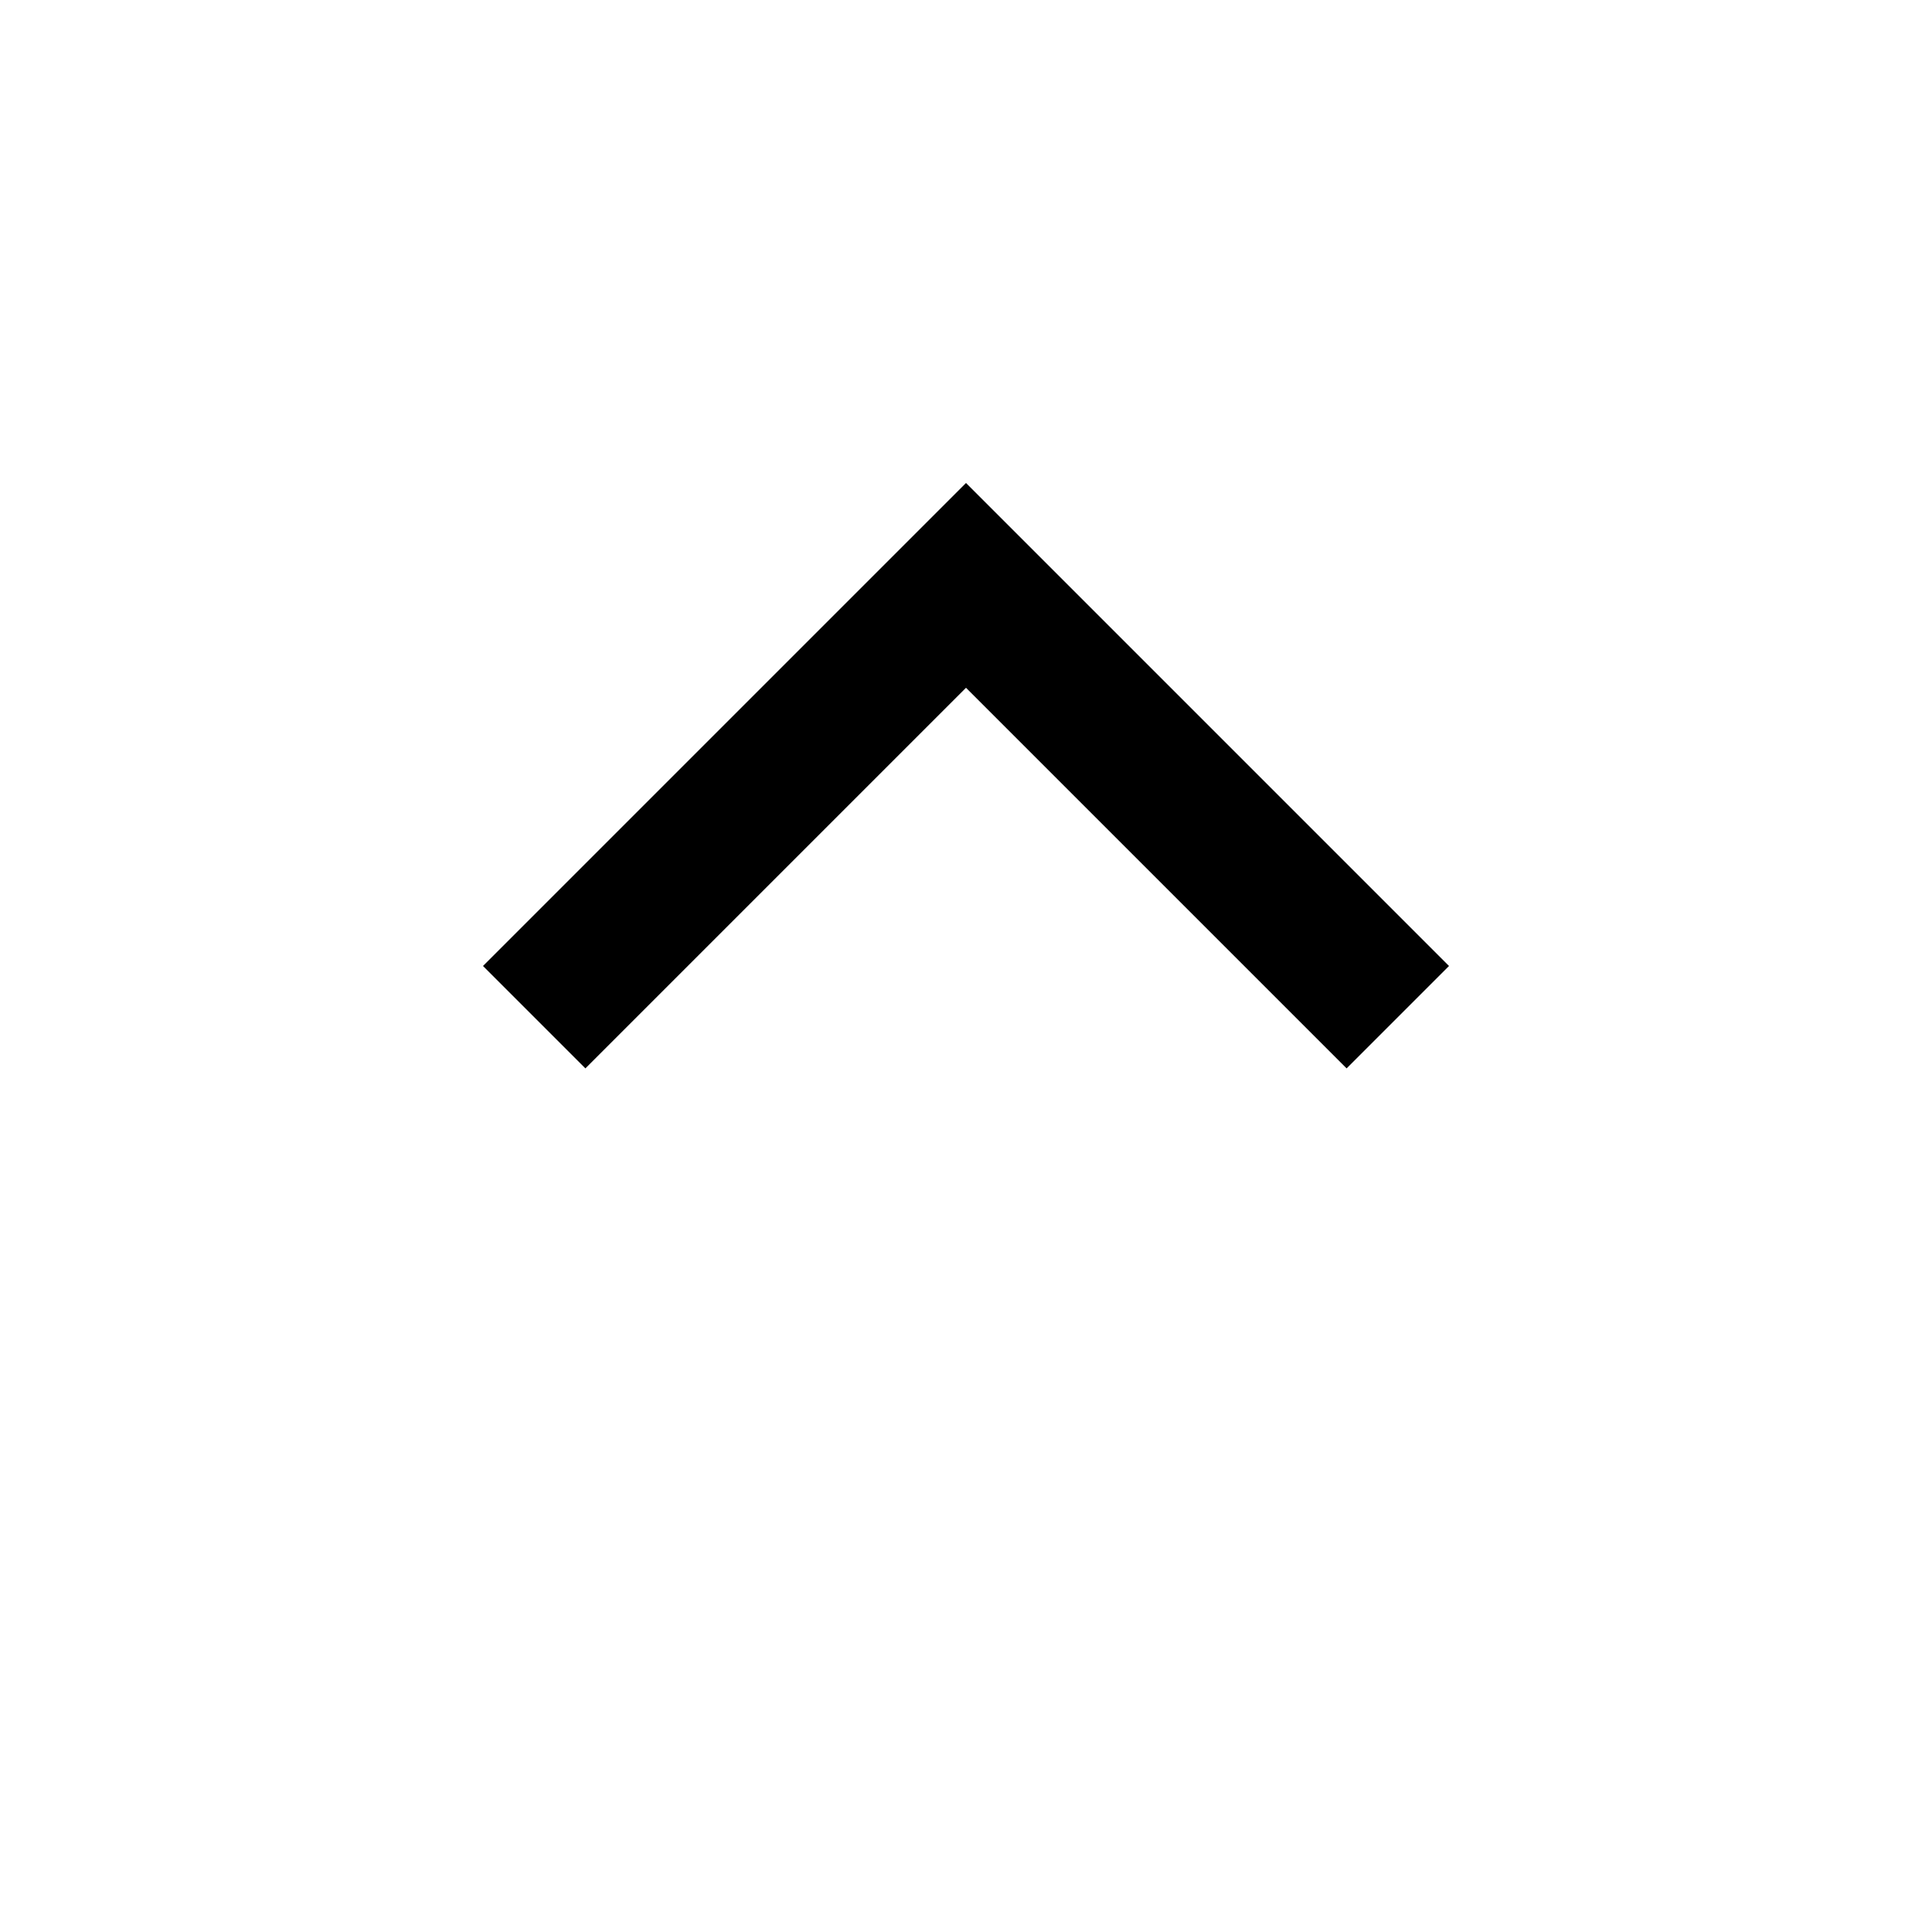
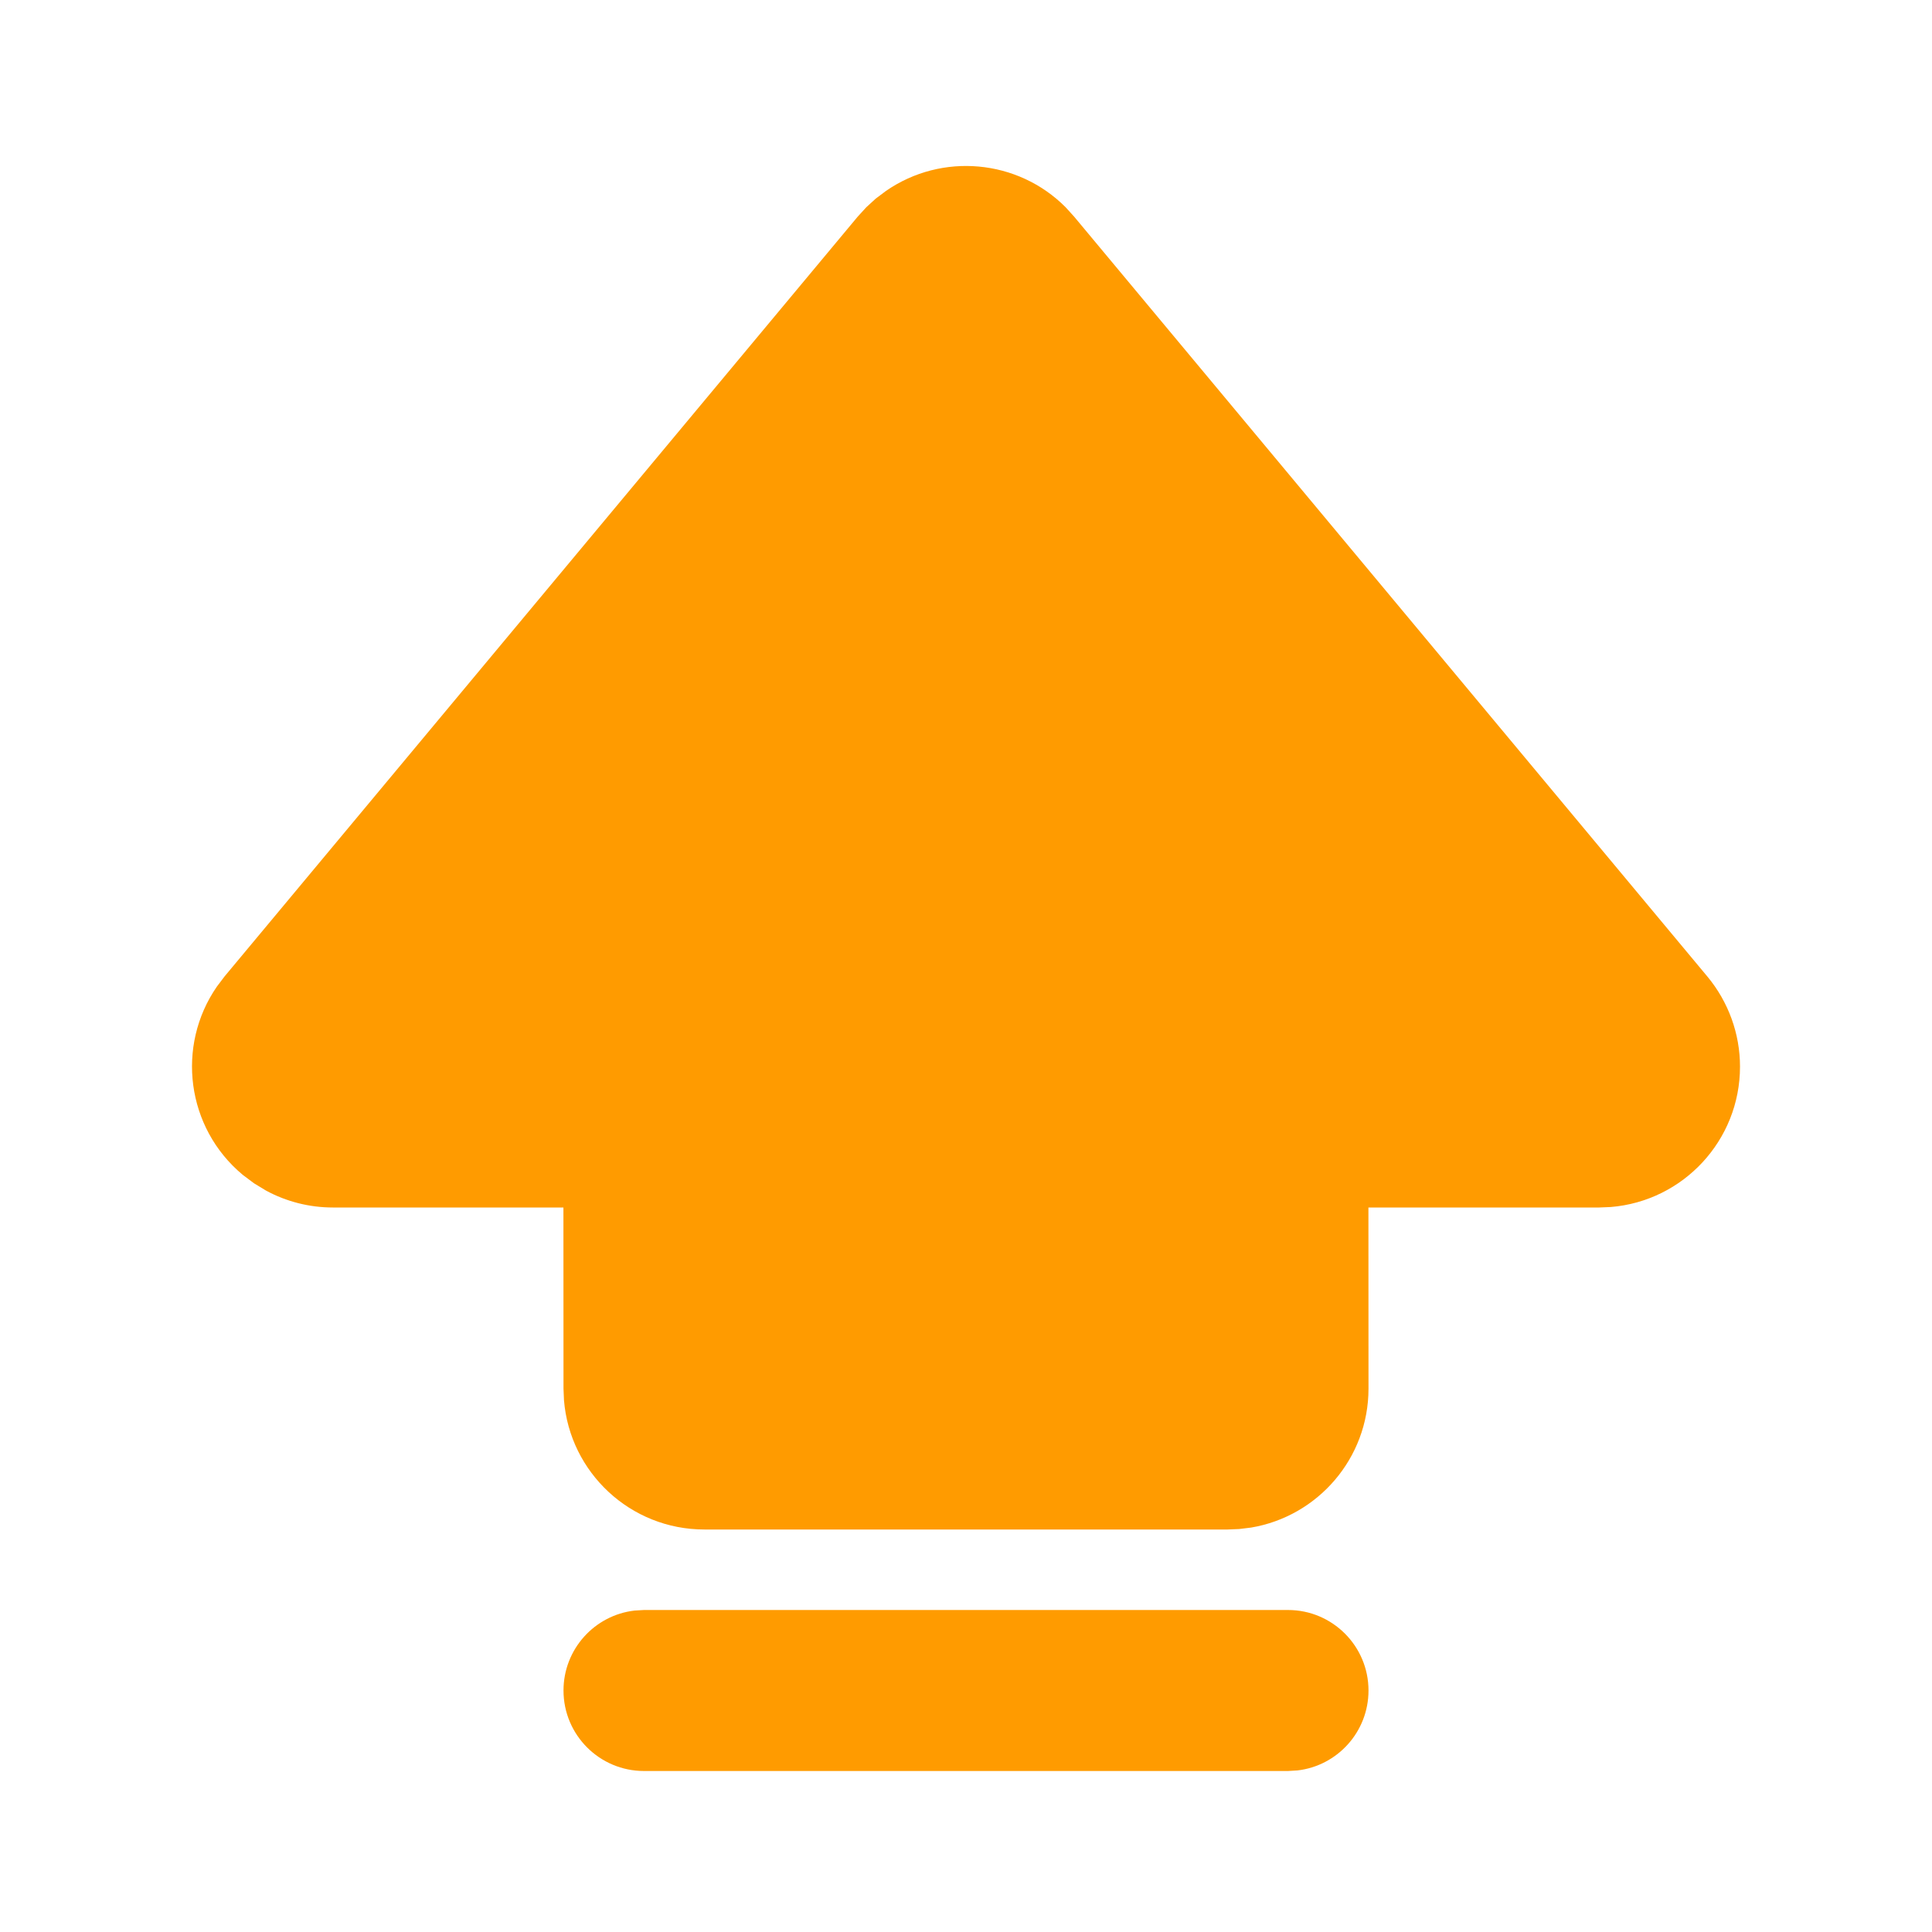
- <svg xmlns="http://www.w3.org/2000/svg" enable-background="new 0 0 20 20" height="48px" viewBox="0 0 20 20" width="48px" fill="#000000">
-   <g>
-     <rect fill="none" height="20" width="20" />
-   </g>
-   <g>
-     <polygon points="5,10 6.06,11.06 10,7.12 13.94,11.06 15,10 10,5" />
-   </g>
+ <svg xmlns="http://www.w3.org/2000/svg" height="24" viewBox="0 0 24 24" width="24">
+   <path d="m16 20c.552 0 1 .448 1 1 0 .513-.386.936-.883.993l-.117.007h-8c-.552 0-1-.448-1-1 0-.513.386-.936.883-.993l.117-.007zm-4.993-17.629c.693-.479 1.635-.394 2.23.203l.107.118 7.865 9.438c.262.315.406.711.406 1.12 0 .918-.707 1.671-1.606 1.744l-.144.006h-2.866l.001 2.25c0 .867-.631 1.587-1.458 1.726l-.148.018-.144.006h-6.5c-.918 0-1.671-.707-1.744-1.606l-.006-.144-.001-2.25h-2.864c-.292 0-.578-.073-.832-.211l-.148-.09-.14-.105c-.701-.584-.83-1.601-.321-2.338l.096-.127 7.865-9.438.107-.117.117-.107z" fill="#FF9B00" />
</svg>
